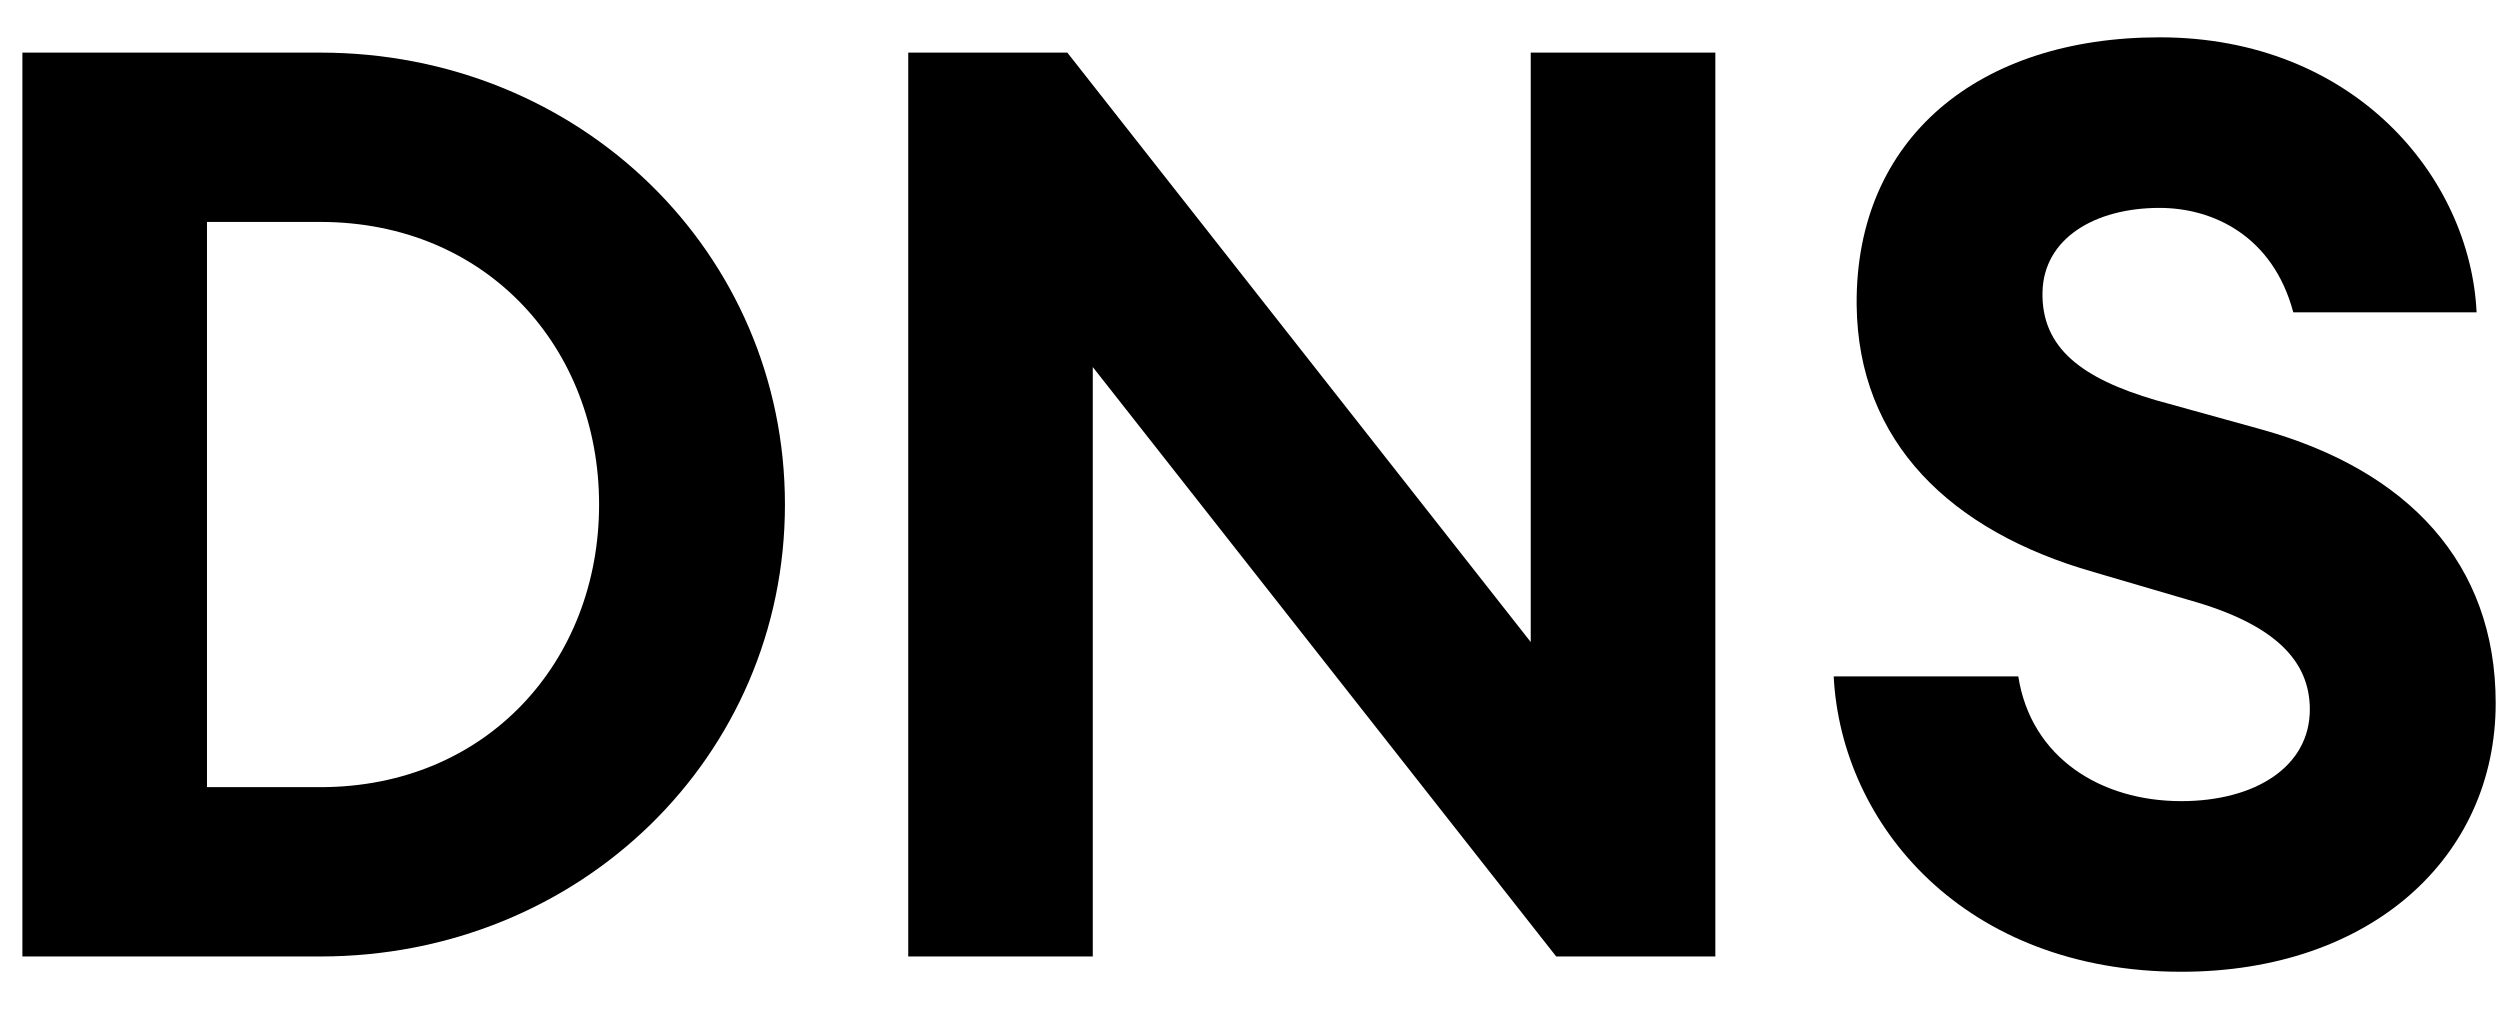
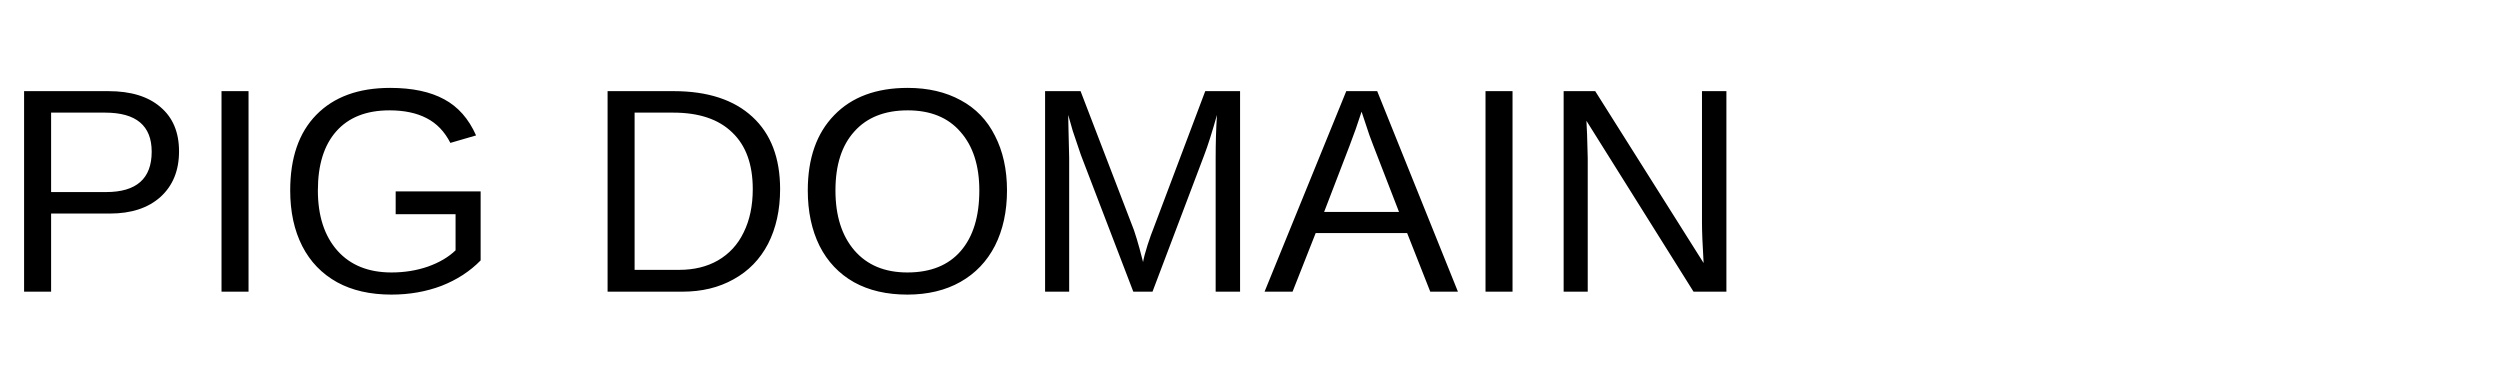
- <svg xmlns="http://www.w3.org/2000/svg" width="44" height="18" viewBox="0 0 44 18" fill="none">
-   <path d="M0.394 16.834V0.926H5.637C10.208 0.926 13.815 4.444 13.815 8.88C13.815 13.316 10.208 16.834 5.637 16.834H0.394ZM3.643 13.854H5.637C8.572 13.854 10.544 11.636 10.544 8.88C10.544 6.124 8.572 3.906 5.637 3.906H3.643V13.854Z" fill="#000" />
-   <path d="M30.19 16.834H27.389L19.233 6.46V16.834H15.985V0.926H18.785L26.941 11.3V0.926H30.19V16.834Z" fill="#000" />
-   <path d="M32.273 11.905H35.522C35.746 13.339 36.978 14.1 38.39 14.1C39.69 14.1 40.653 13.495 40.653 12.487C40.653 11.636 40.048 10.986 38.524 10.56L36.844 10.067C34.335 9.35 32.699 7.782 32.677 5.362C32.654 2.427 34.828 0.657 38.009 0.657C41.437 0.657 43.476 3.122 43.588 5.497H40.362C40.003 4.152 38.95 3.659 38.009 3.659C36.866 3.659 35.97 4.197 35.948 5.138C35.925 6.124 36.642 6.662 37.942 7.043L39.801 7.558C42.378 8.275 43.924 9.911 43.924 12.375C43.924 15.086 41.728 17.103 38.39 17.103C34.581 17.103 32.408 14.526 32.273 11.905Z" fill="#000" />
+ <svg xmlns="http://www.w3.org/2000/svg" width="120" height="18" viewBox="0 0 120 18" fill="none">
+   <text x="0" y="14" font-family="Arial, sans-serif" font-size="14" fill="#000">PIG DOMAIN</text>
</svg>
